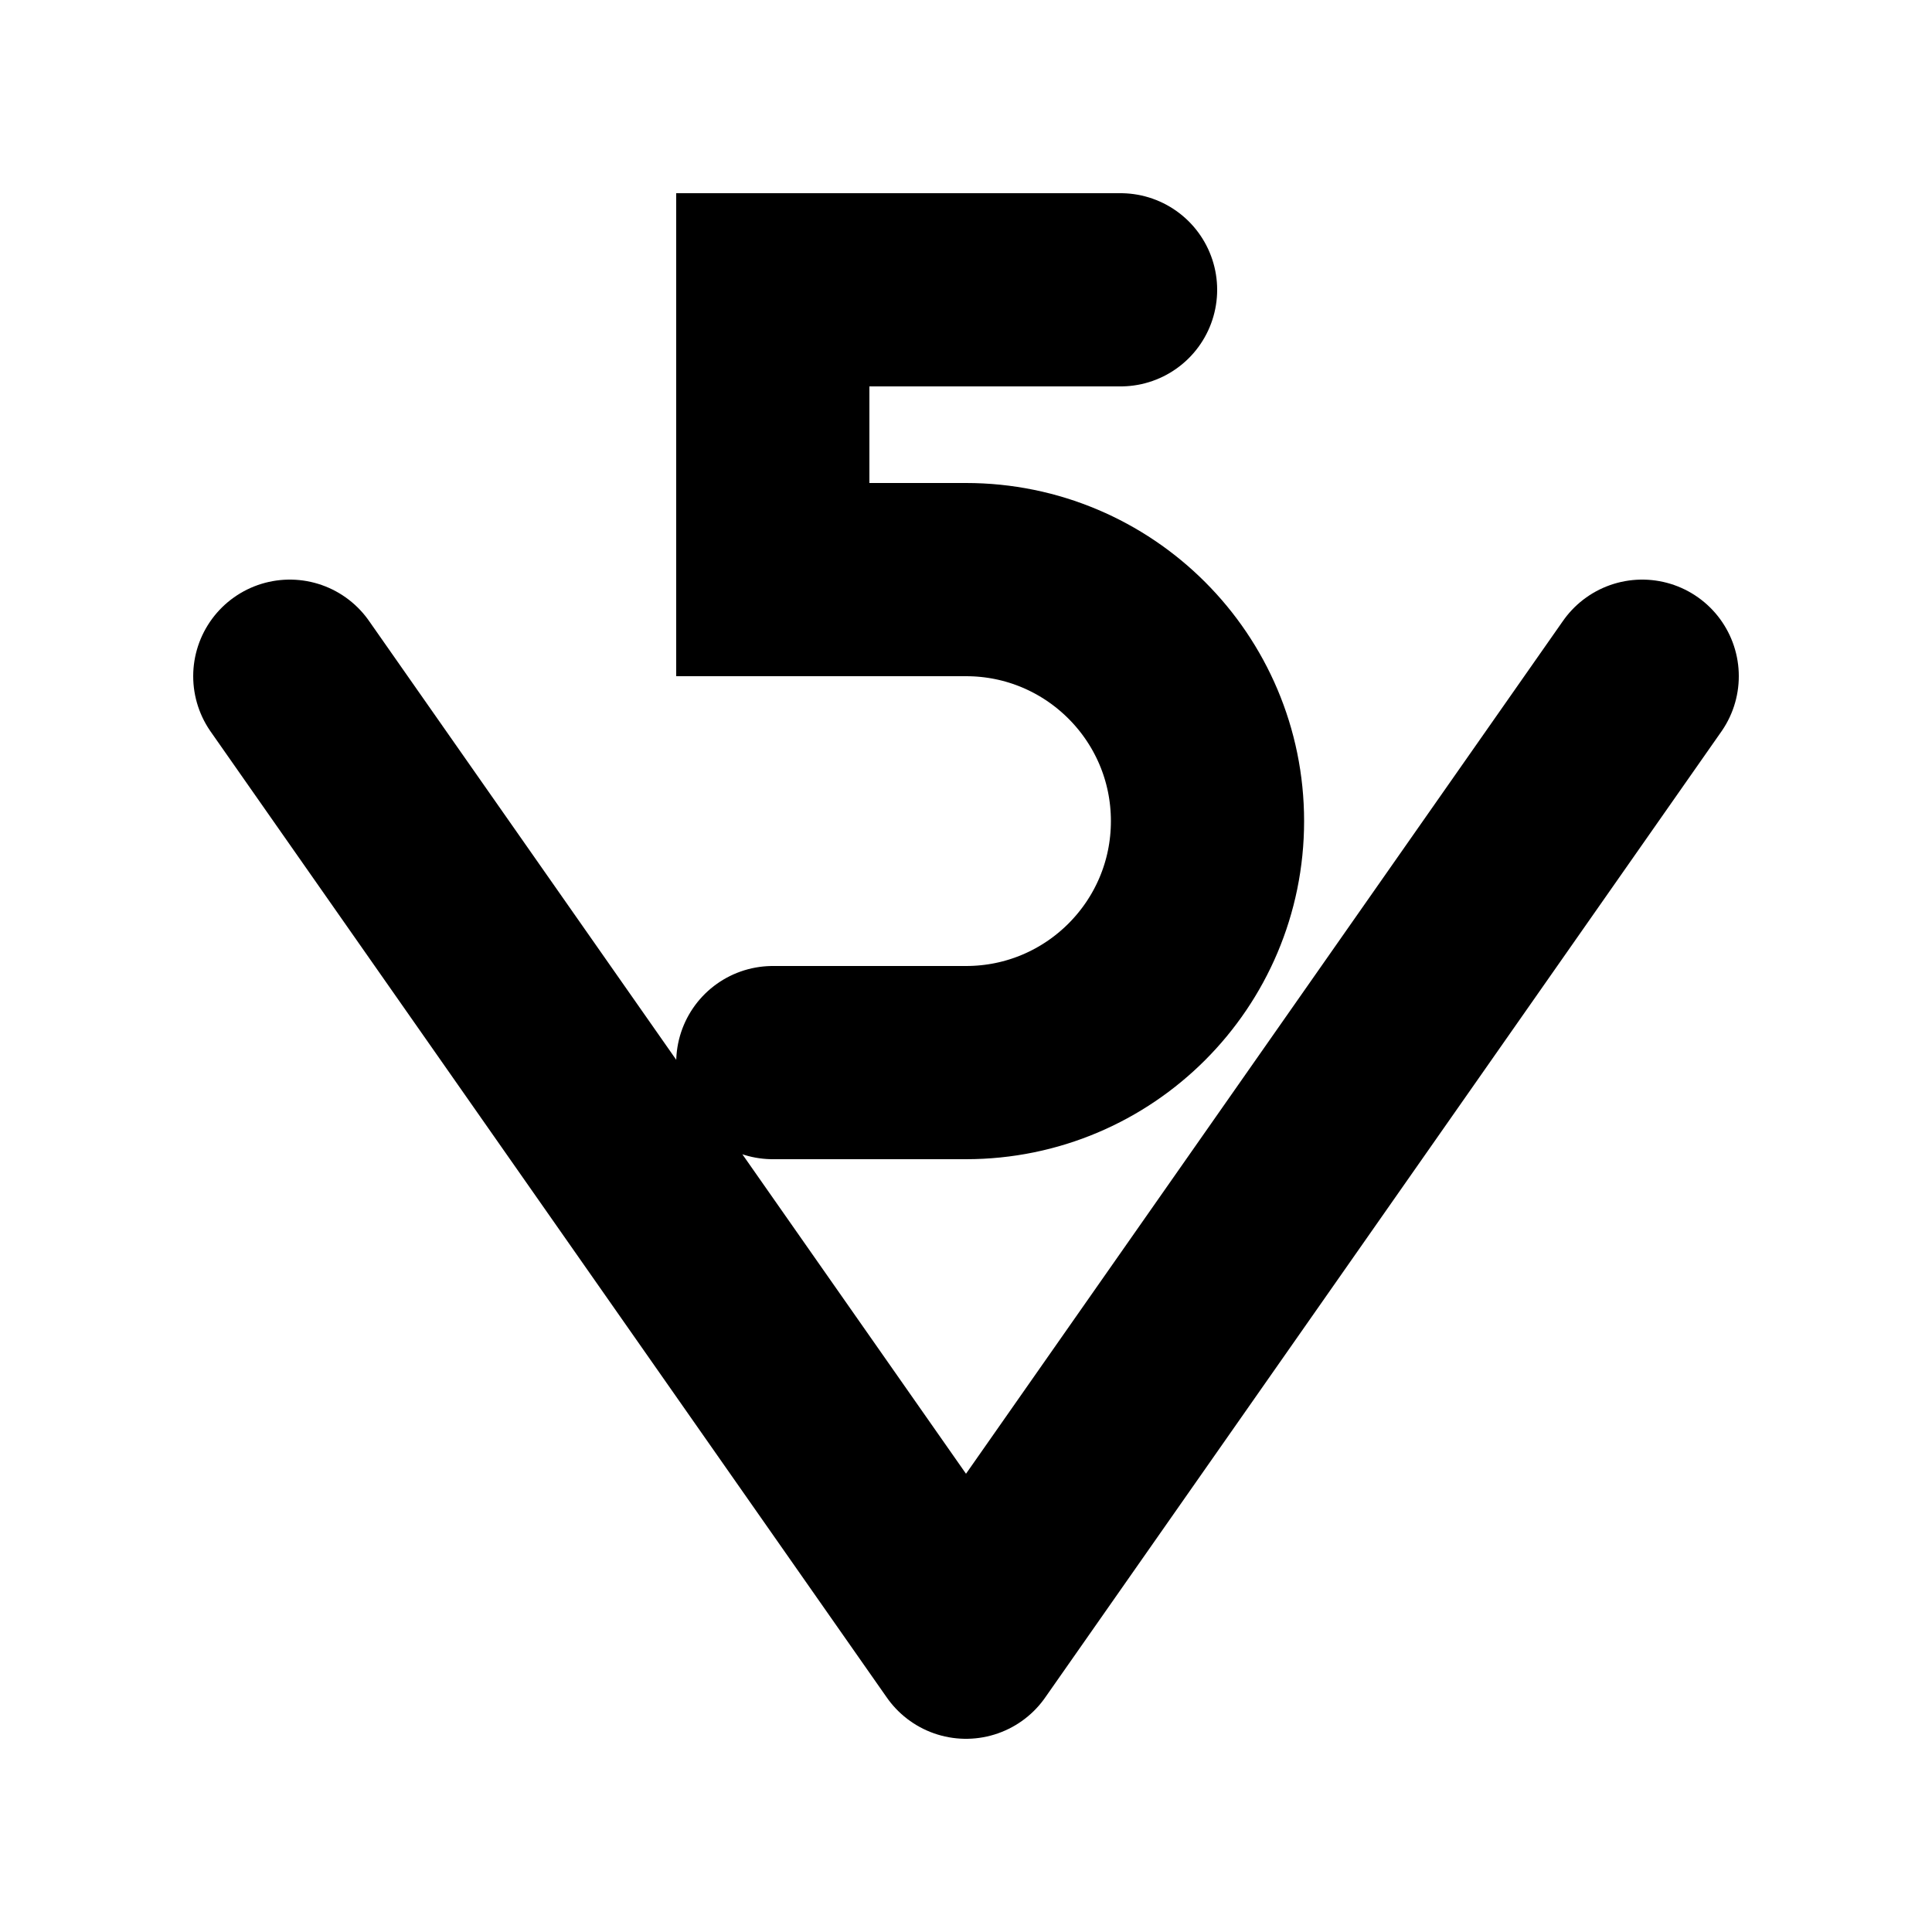
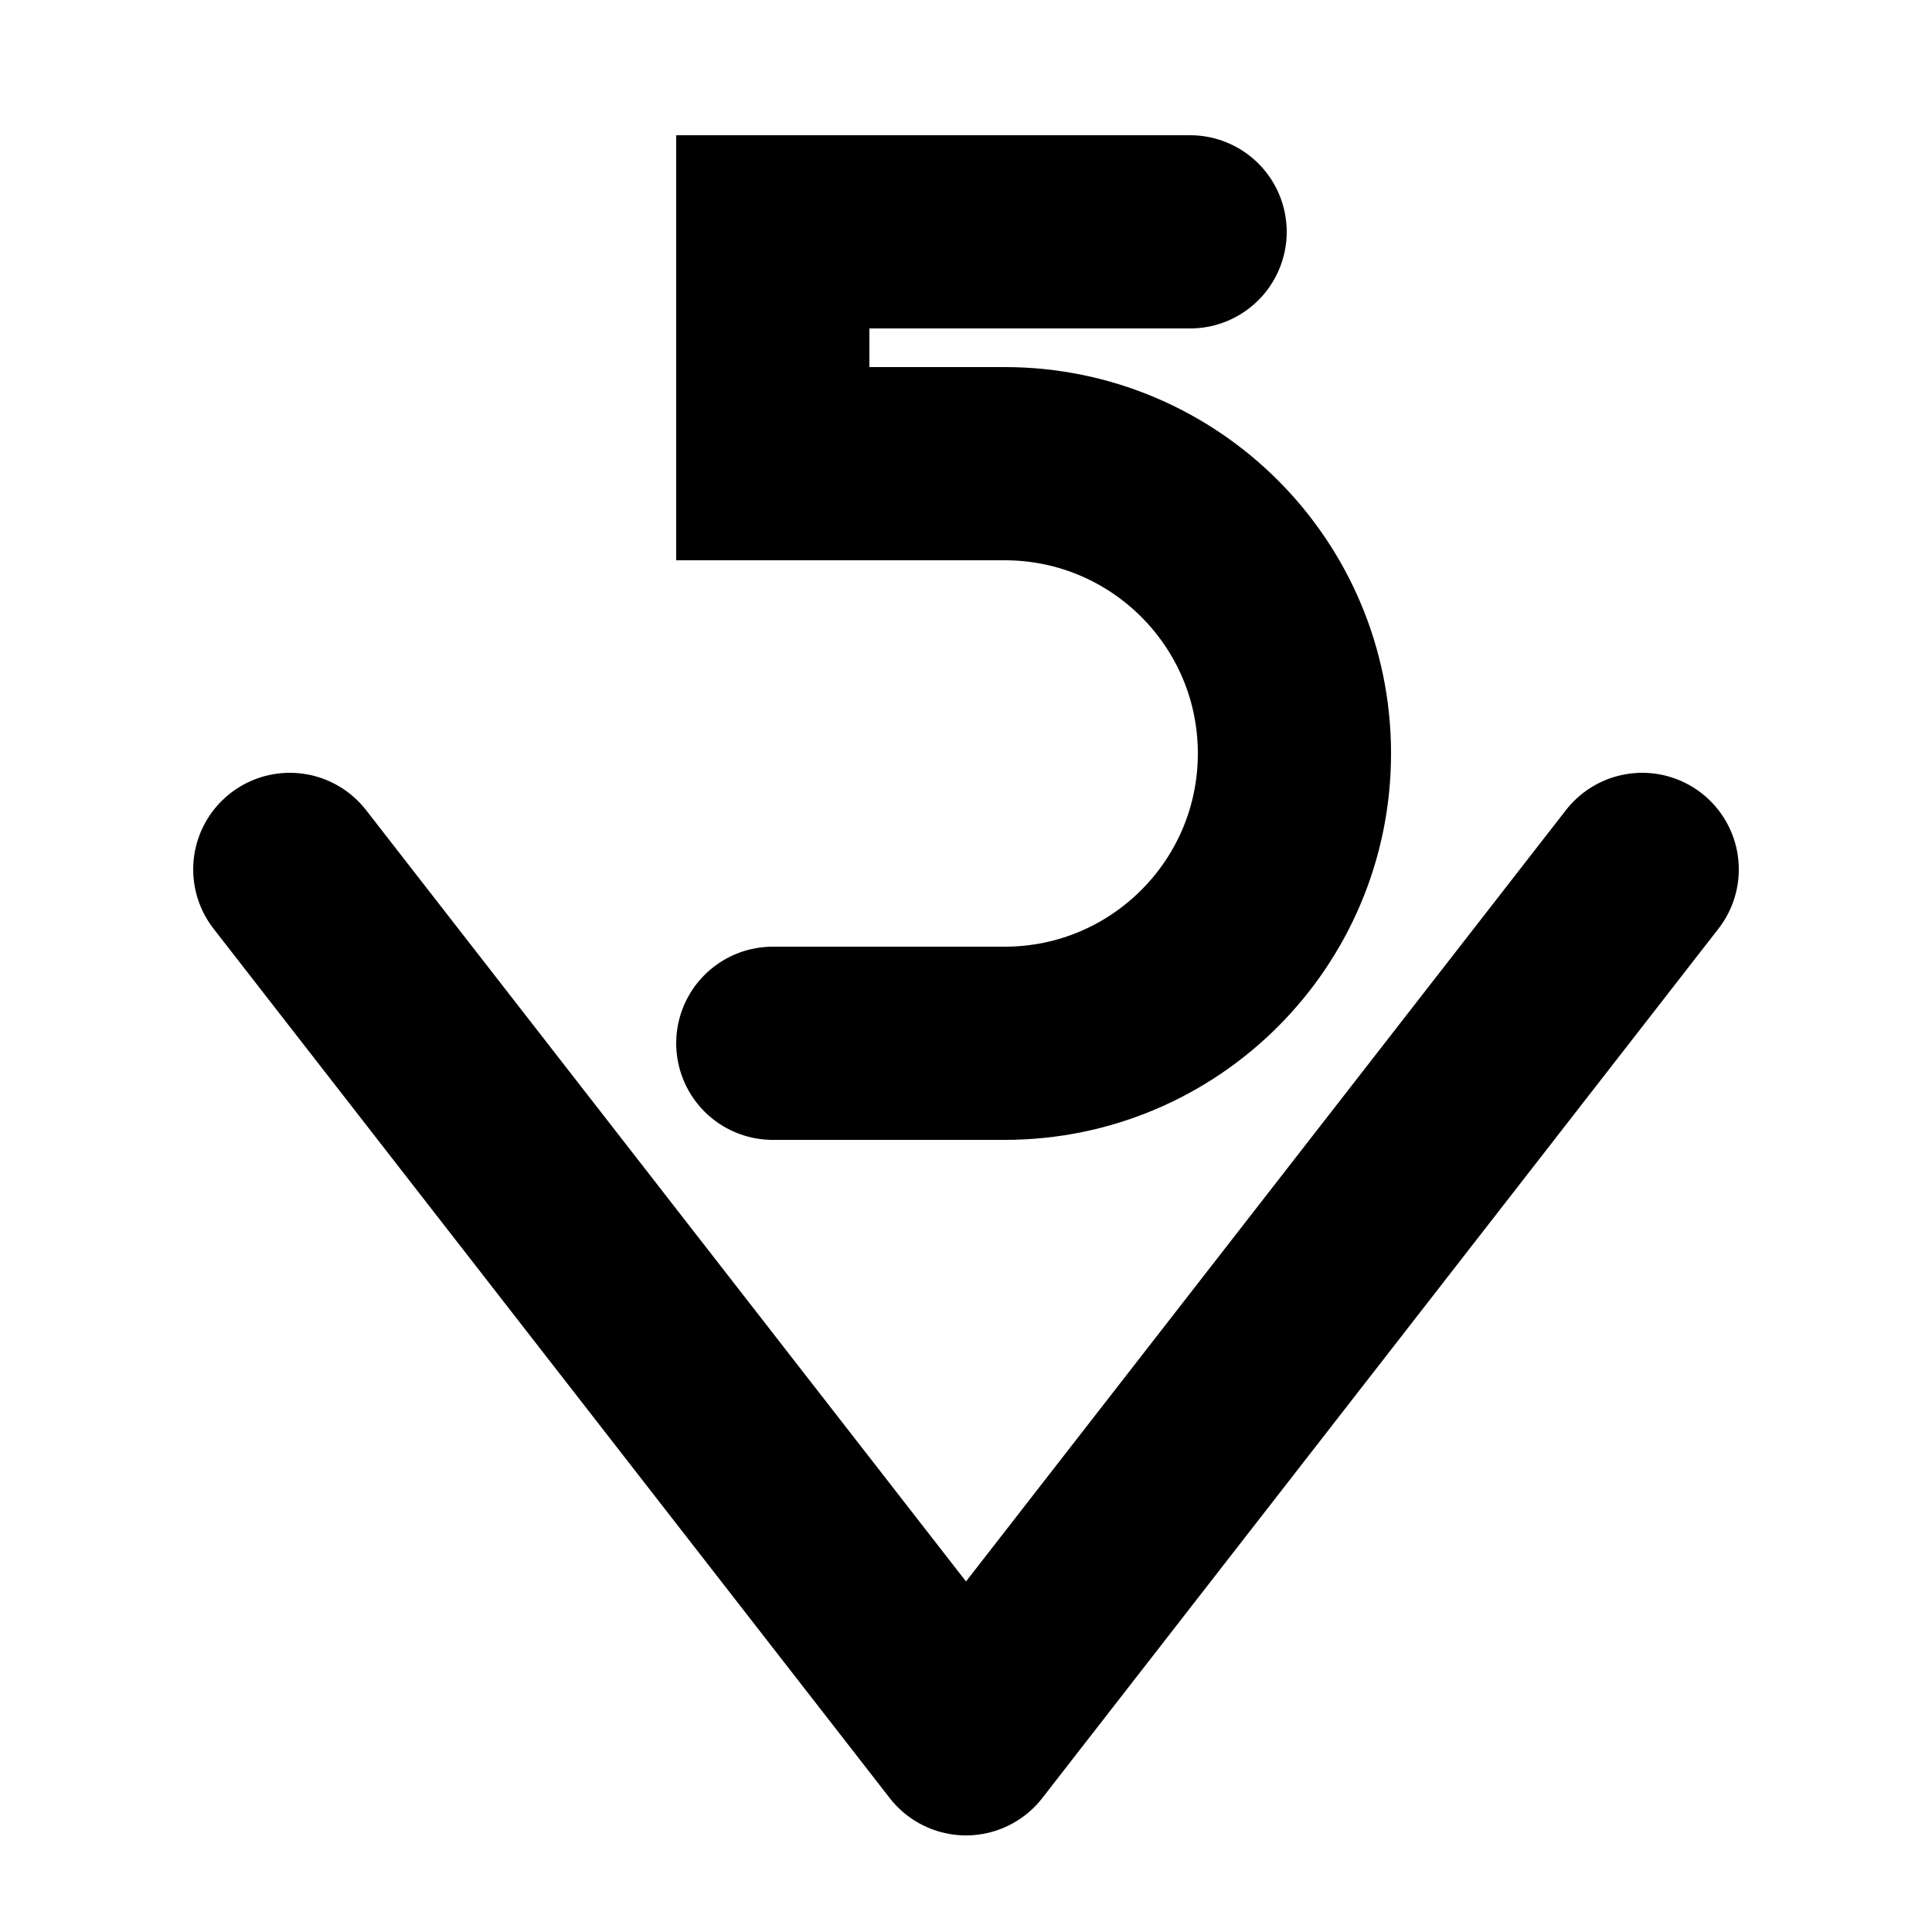
<svg xmlns="http://www.w3.org/2000/svg" version="1.1" id="Layer_1" x="0px" y="0px" viewBox="0 0 100 100" style="enable-background:new 0 0 100 100" xml:space="preserve">
-   <path stroke="#000" fill="none" stroke-width="10" stroke-linecap="round" d="M 15 35 L 50 85 M 50 85 L 85 35 M 58 15 L 40 15 L 40 30 L 50 30 A 1 1 0 0 1 50 55 L 40 55" />
+   <path stroke="#000" fill="none" stroke-width="10" stroke-linecap="round" d="M 15 45 L 50 90 M 50 90 L 85 45 M 61.6 12 L 40 12 L 40 24 L 52 24 A 1.2 1.2 0 0 1 52 54 L 40 54" />
</svg>
